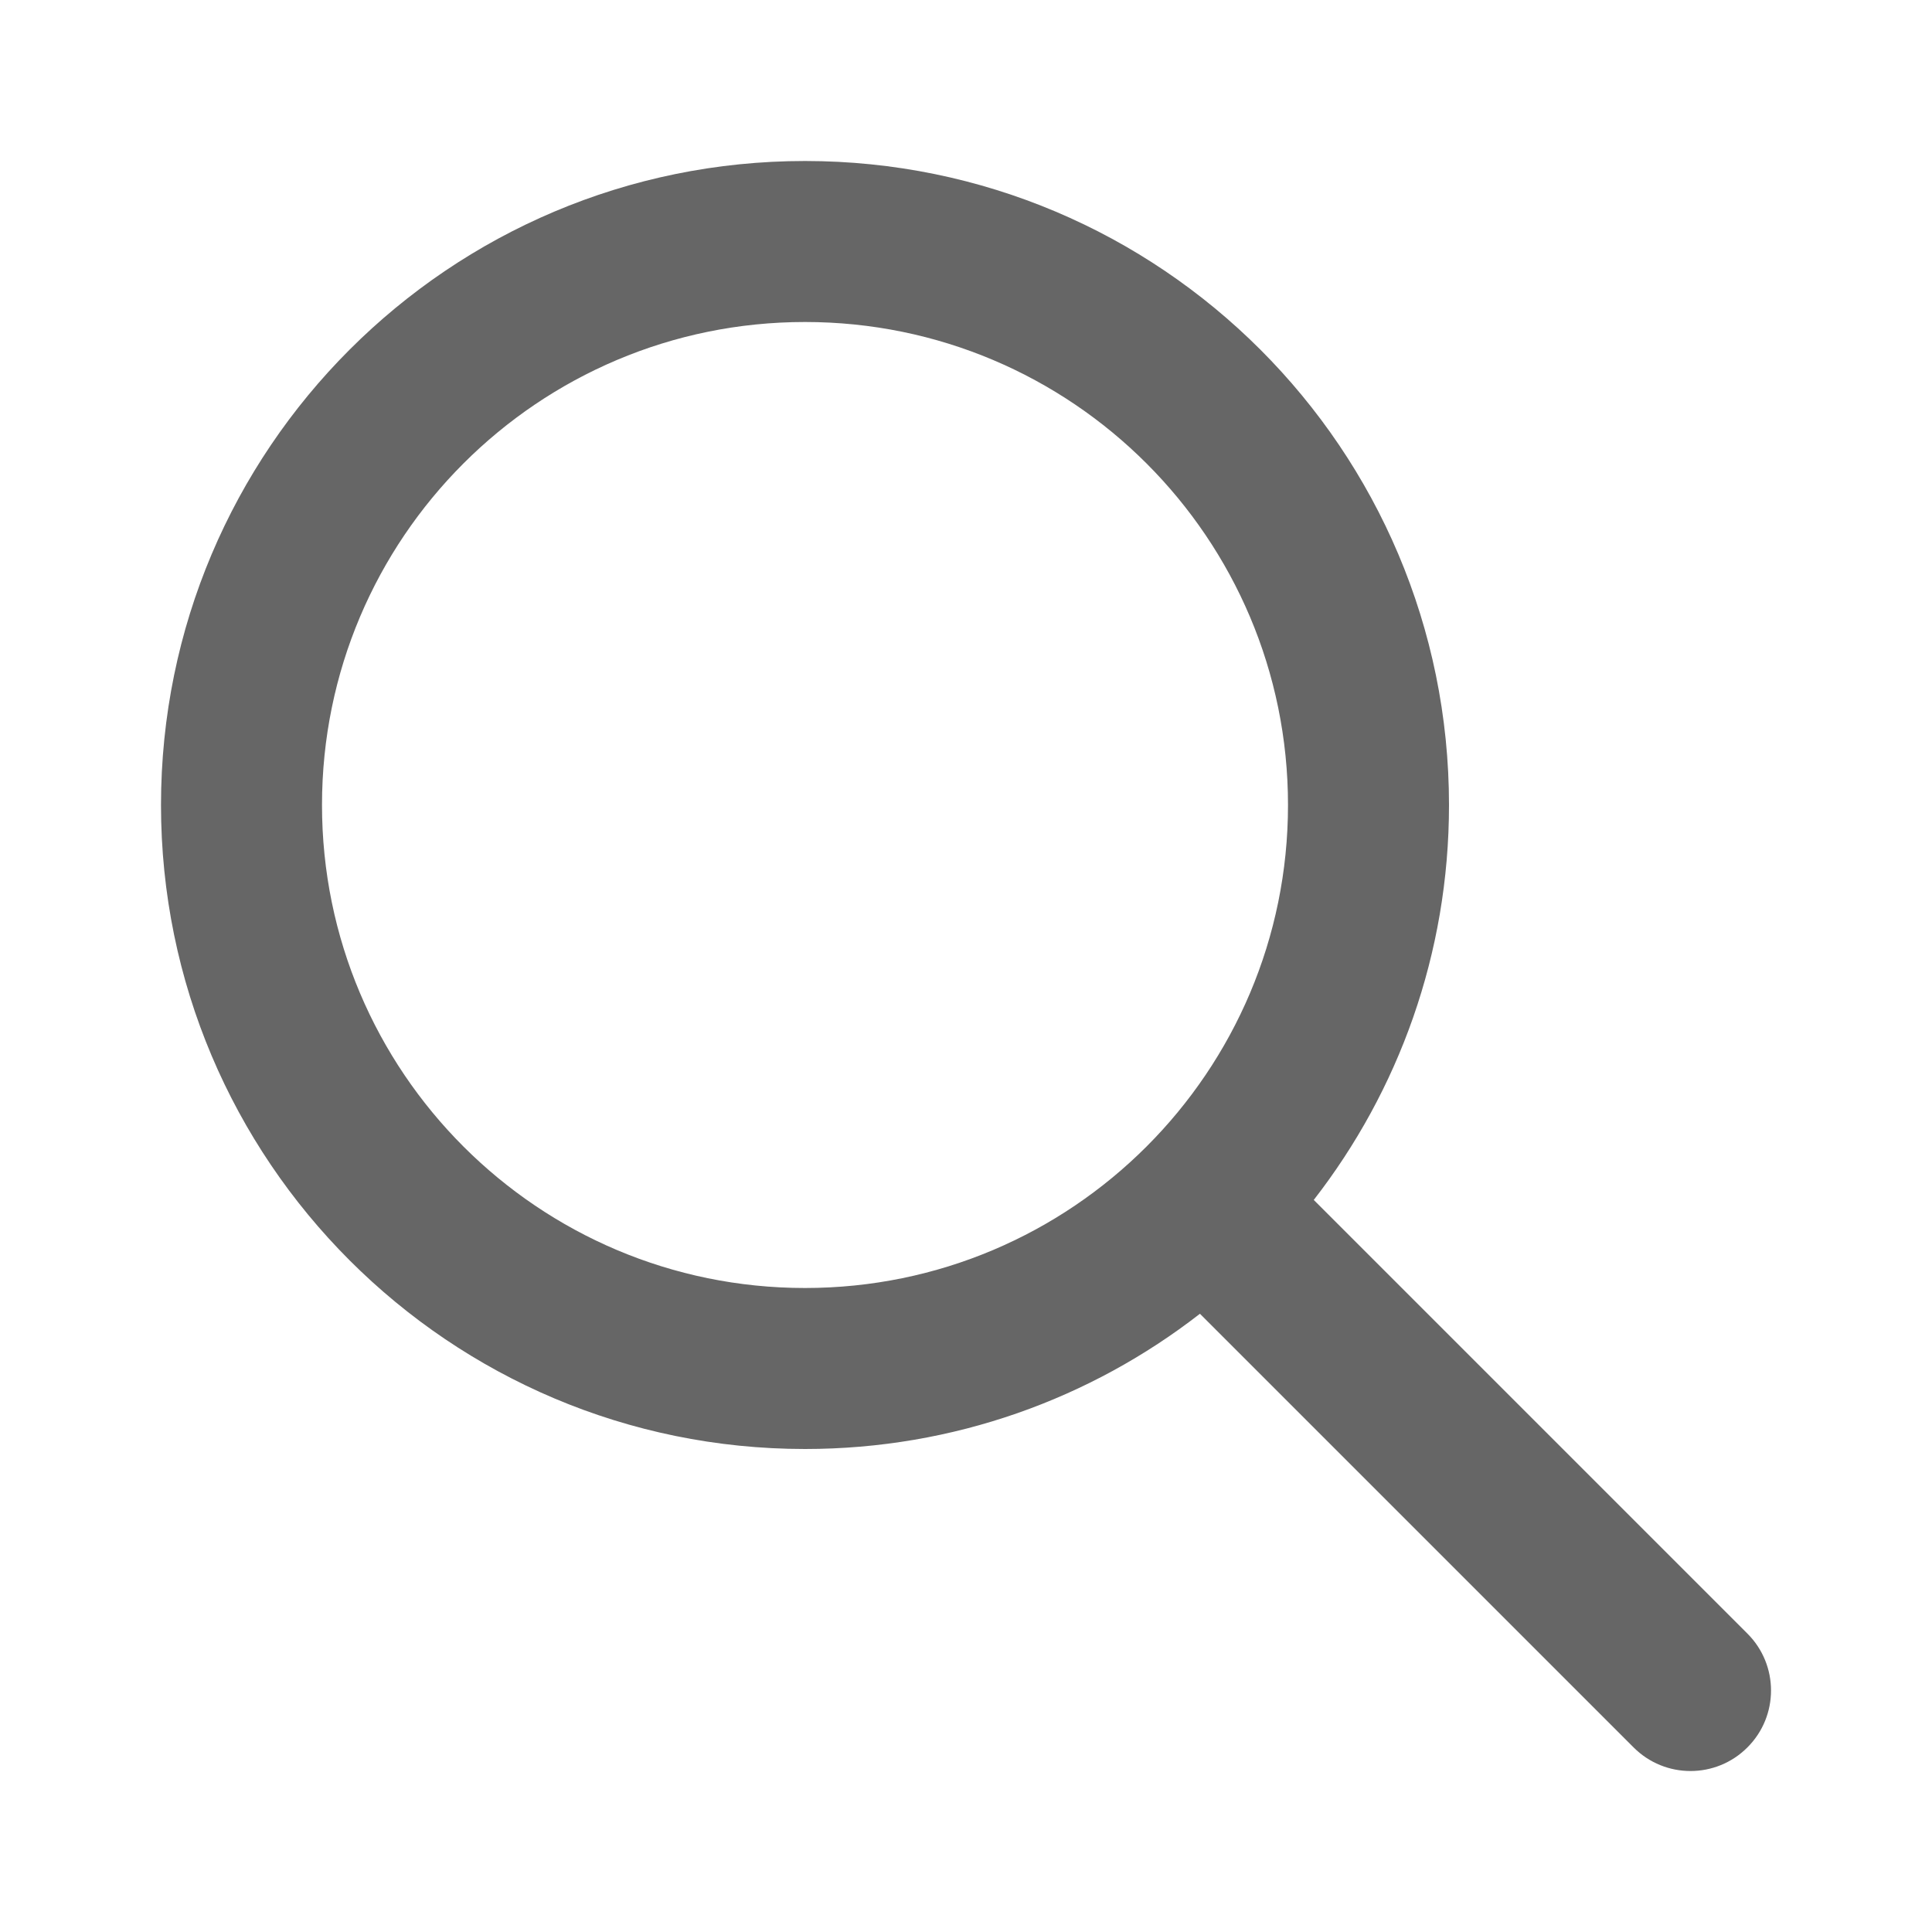
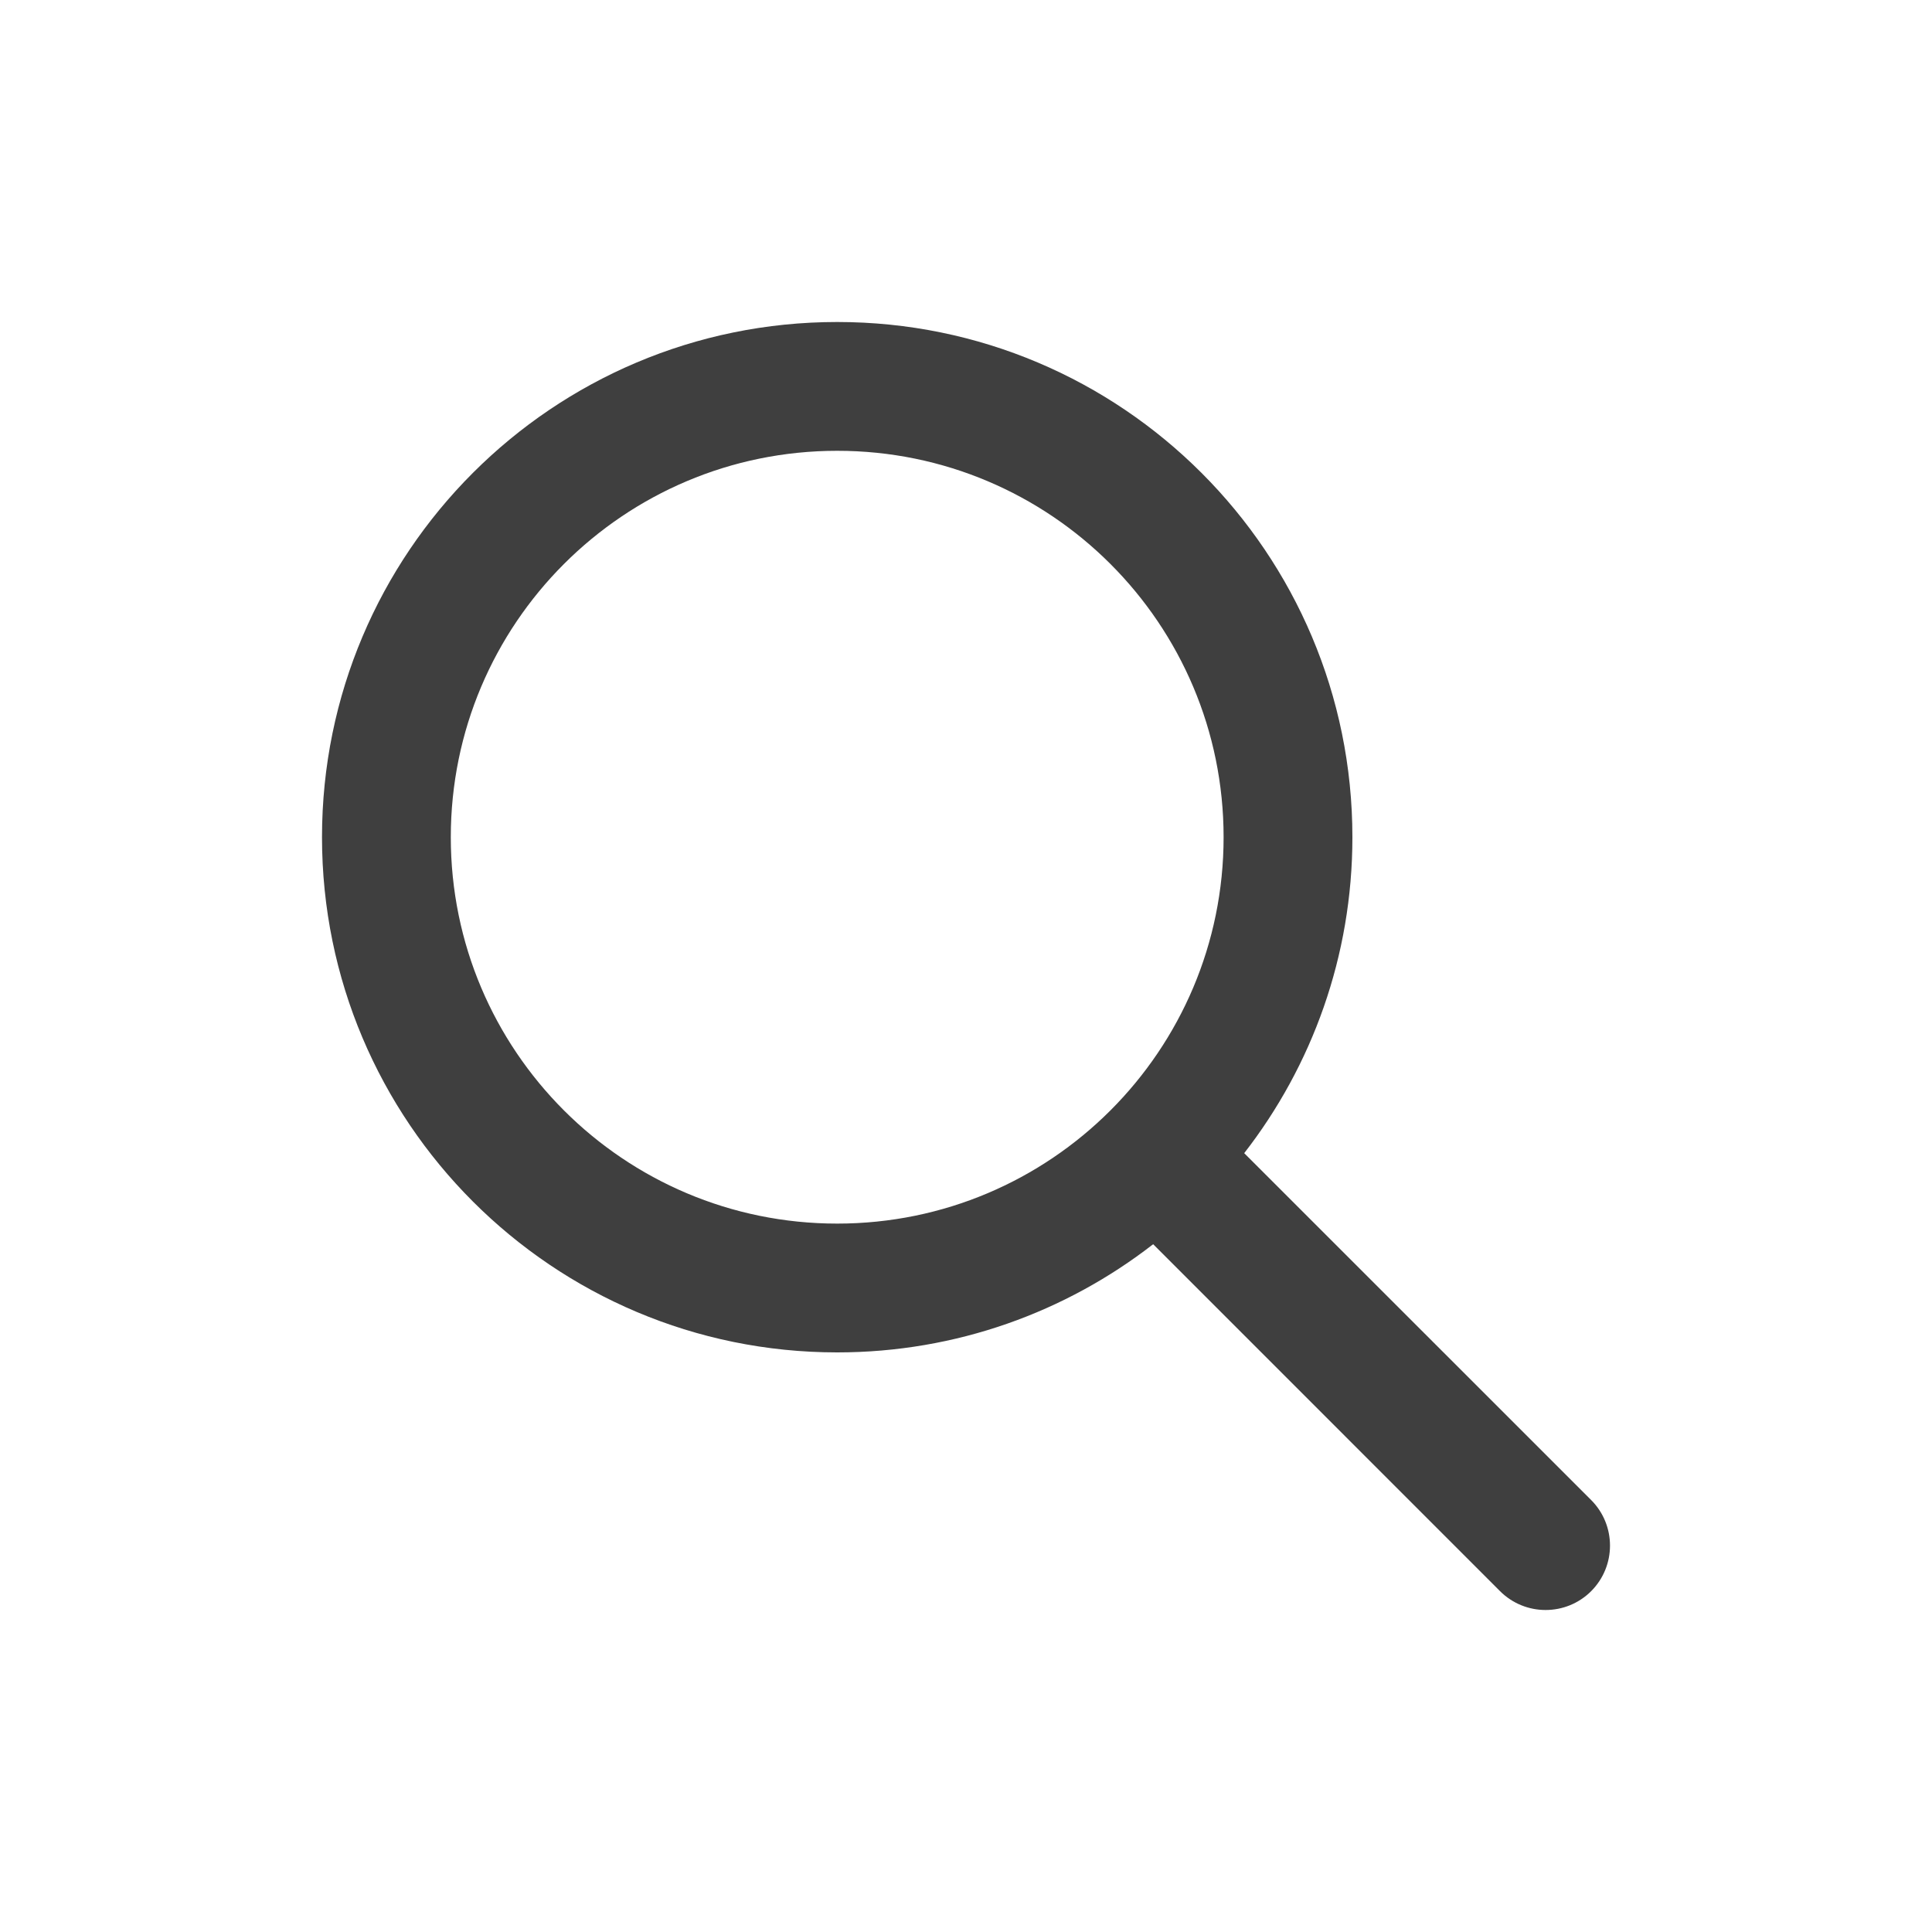
- <svg xmlns="http://www.w3.org/2000/svg" width="24" height="24" viewBox="0 0 24 24" fill="none">
-   <path fill-rule="evenodd" clip-rule="evenodd" d="M10 2C5.582 2 2 5.582 2 10C2 14.418 5.582 18 10 18C11.849 18 13.551 17.373 14.906 16.32L20.293 21.707C20.683 22.098 21.317 22.098 21.707 21.707C22.098 21.317 22.098 20.683 21.707 20.293L16.32 14.906C17.373 13.551 18 11.849 18 10C18 5.582 14.418 2 10 2ZM4 10C4 6.686 6.686 4 10 4C13.314 4 16 6.686 16 10C16 13.314 13.314 16 10 16C6.686 16 4 13.314 4 10Z" fill="#666666" />
+ <svg xmlns="http://www.w3.org/2000/svg" preserveAspectRatio="none" overflow="visible" style="display: block;" width="24" height="24" viewBox="0 0 24 24" fill="none">
+   <g id="search-icon">
+     <path id="shape" fill-rule="evenodd" clip-rule="evenodd" d="M10.4 4C6.865 4 4 6.865 4 10.4C4 13.935 6.865 16.8 10.4 16.8C11.879 16.8 13.241 16.298 14.325 15.456L18.634 19.766C18.947 20.078 19.453 20.078 19.766 19.766C20.078 19.453 20.078 18.947 19.766 18.634L15.456 14.325C16.298 13.241 16.8 11.879 16.8 10.4C16.8 6.865 13.935 4 10.4 4ZM5.6 10.4C5.6 7.749 7.749 5.6 10.4 5.6C13.051 5.6 15.2 7.749 15.2 10.4C15.2 13.051 13.051 15.2 10.4 15.2C7.749 15.2 5.6 13.051 5.6 10.4Z" fill="#3F3F3F" />
+   </g>
</svg>
